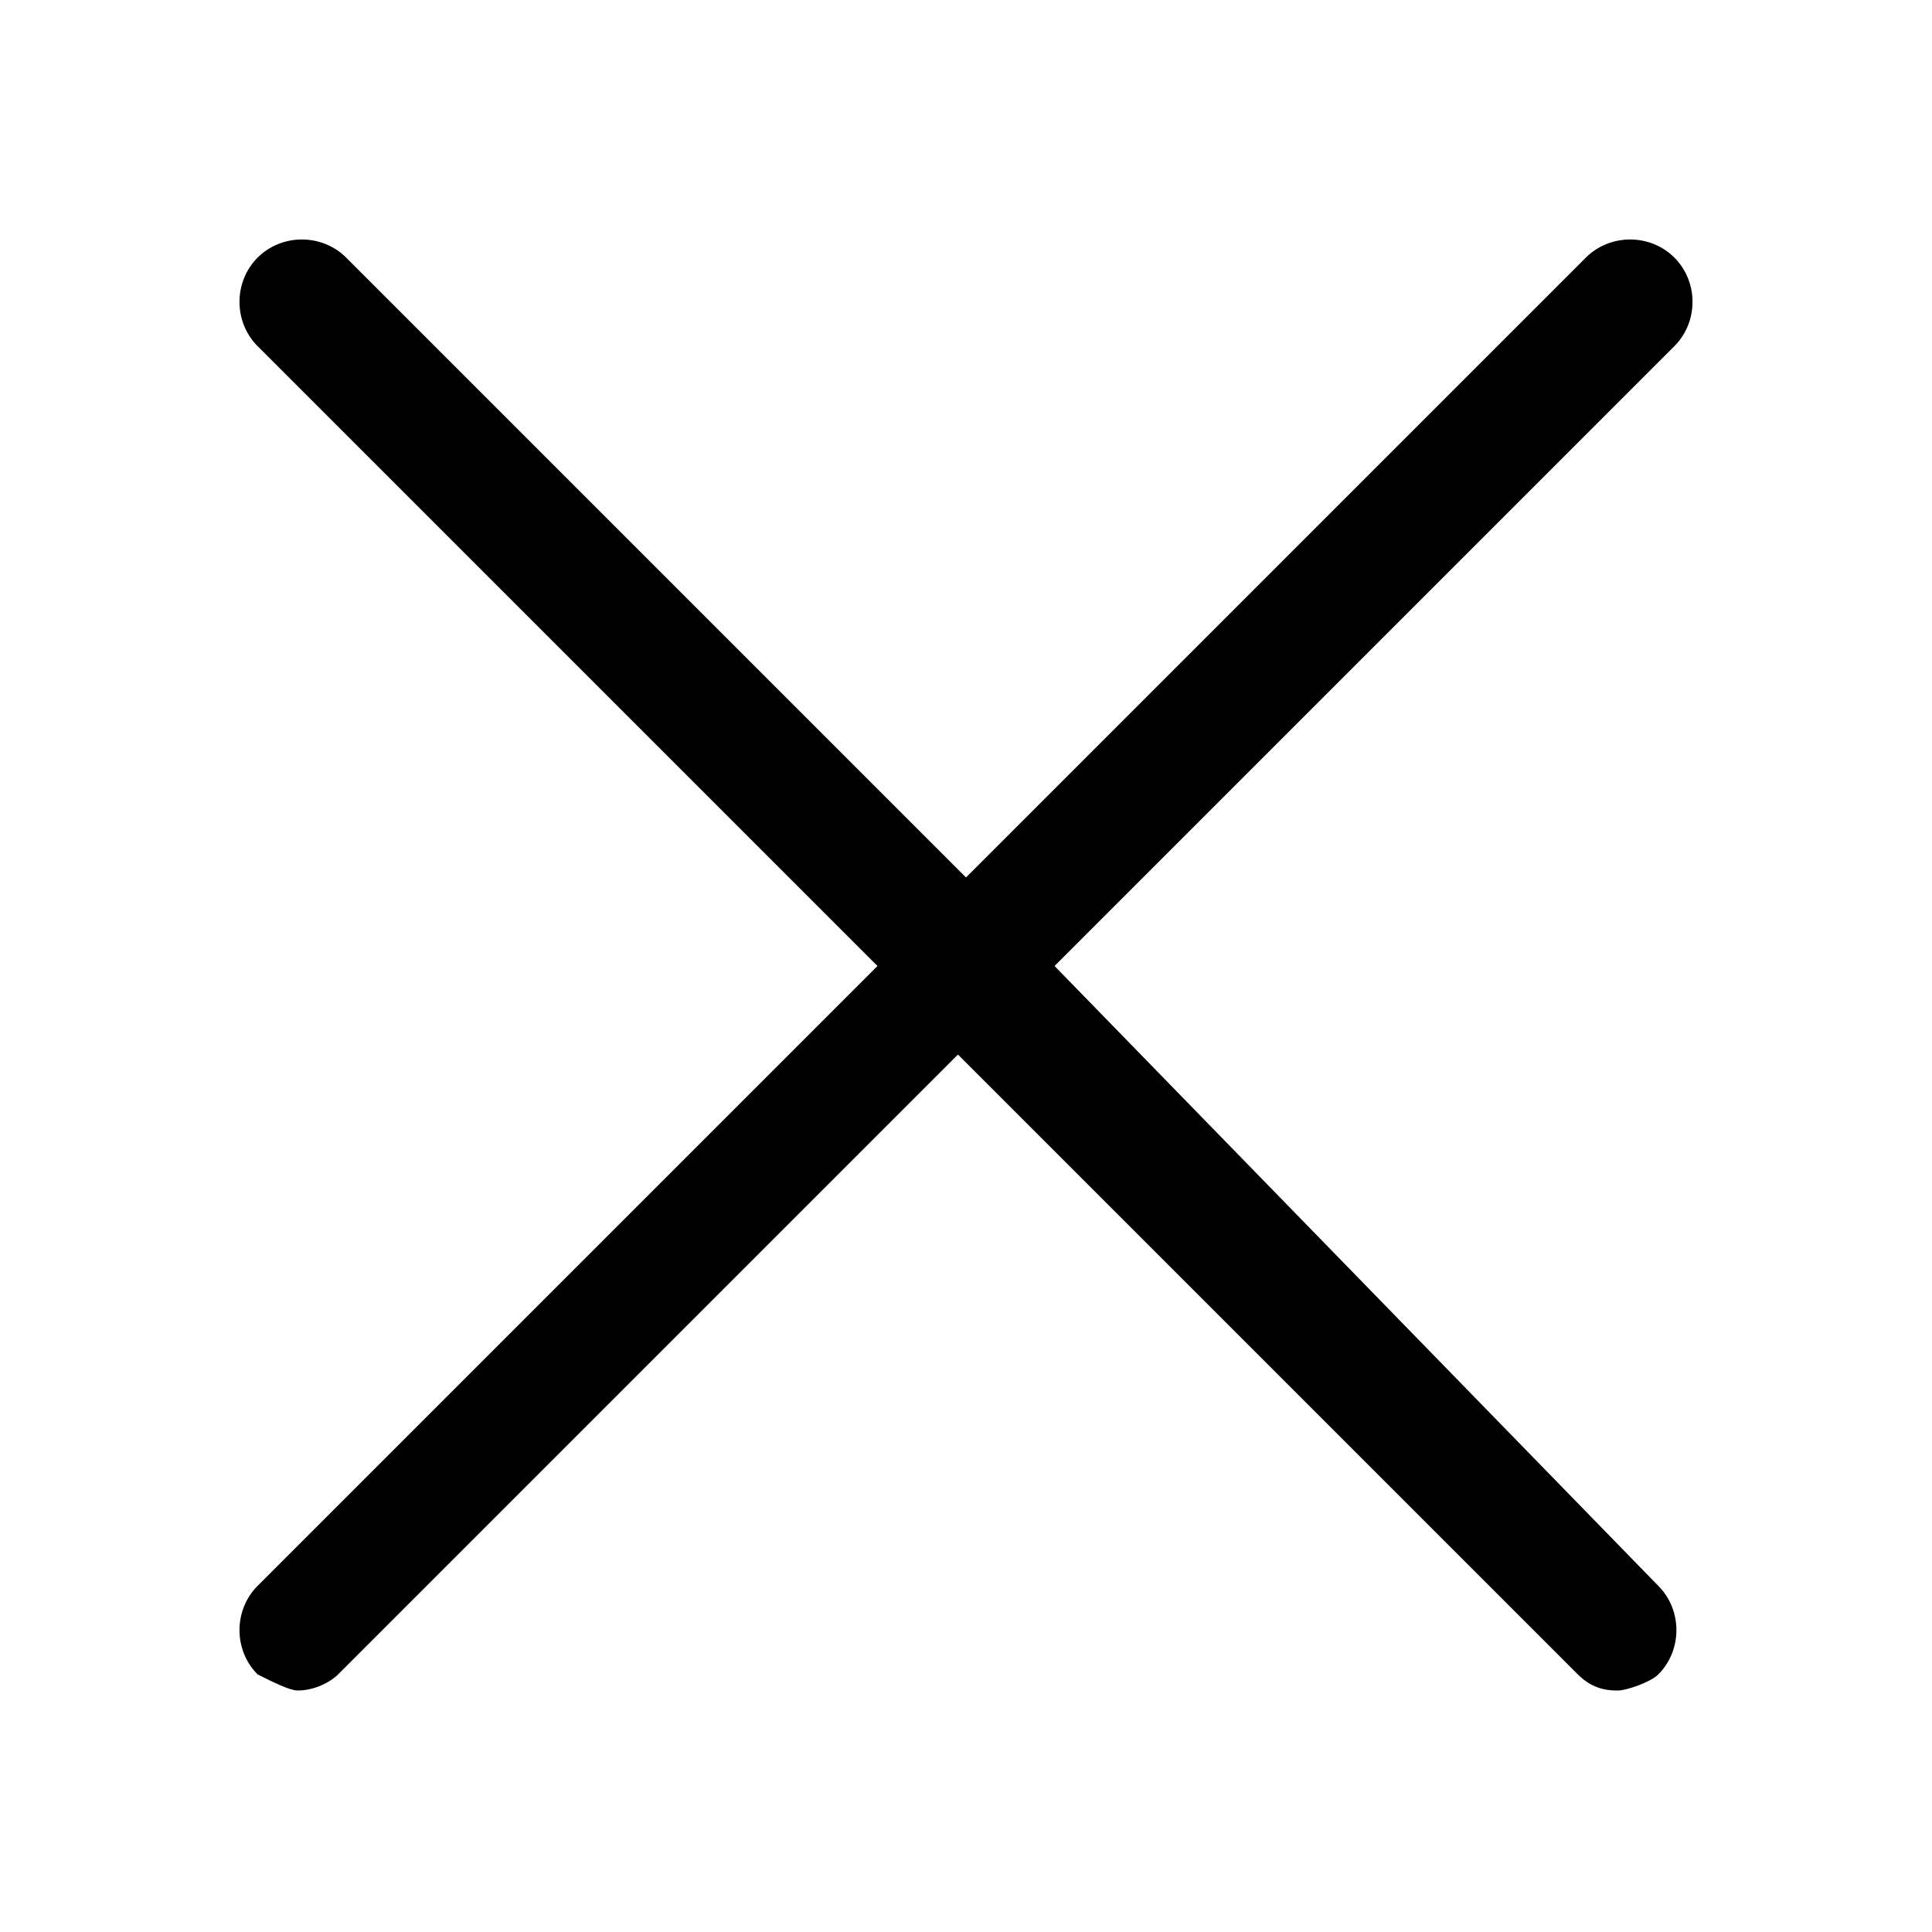
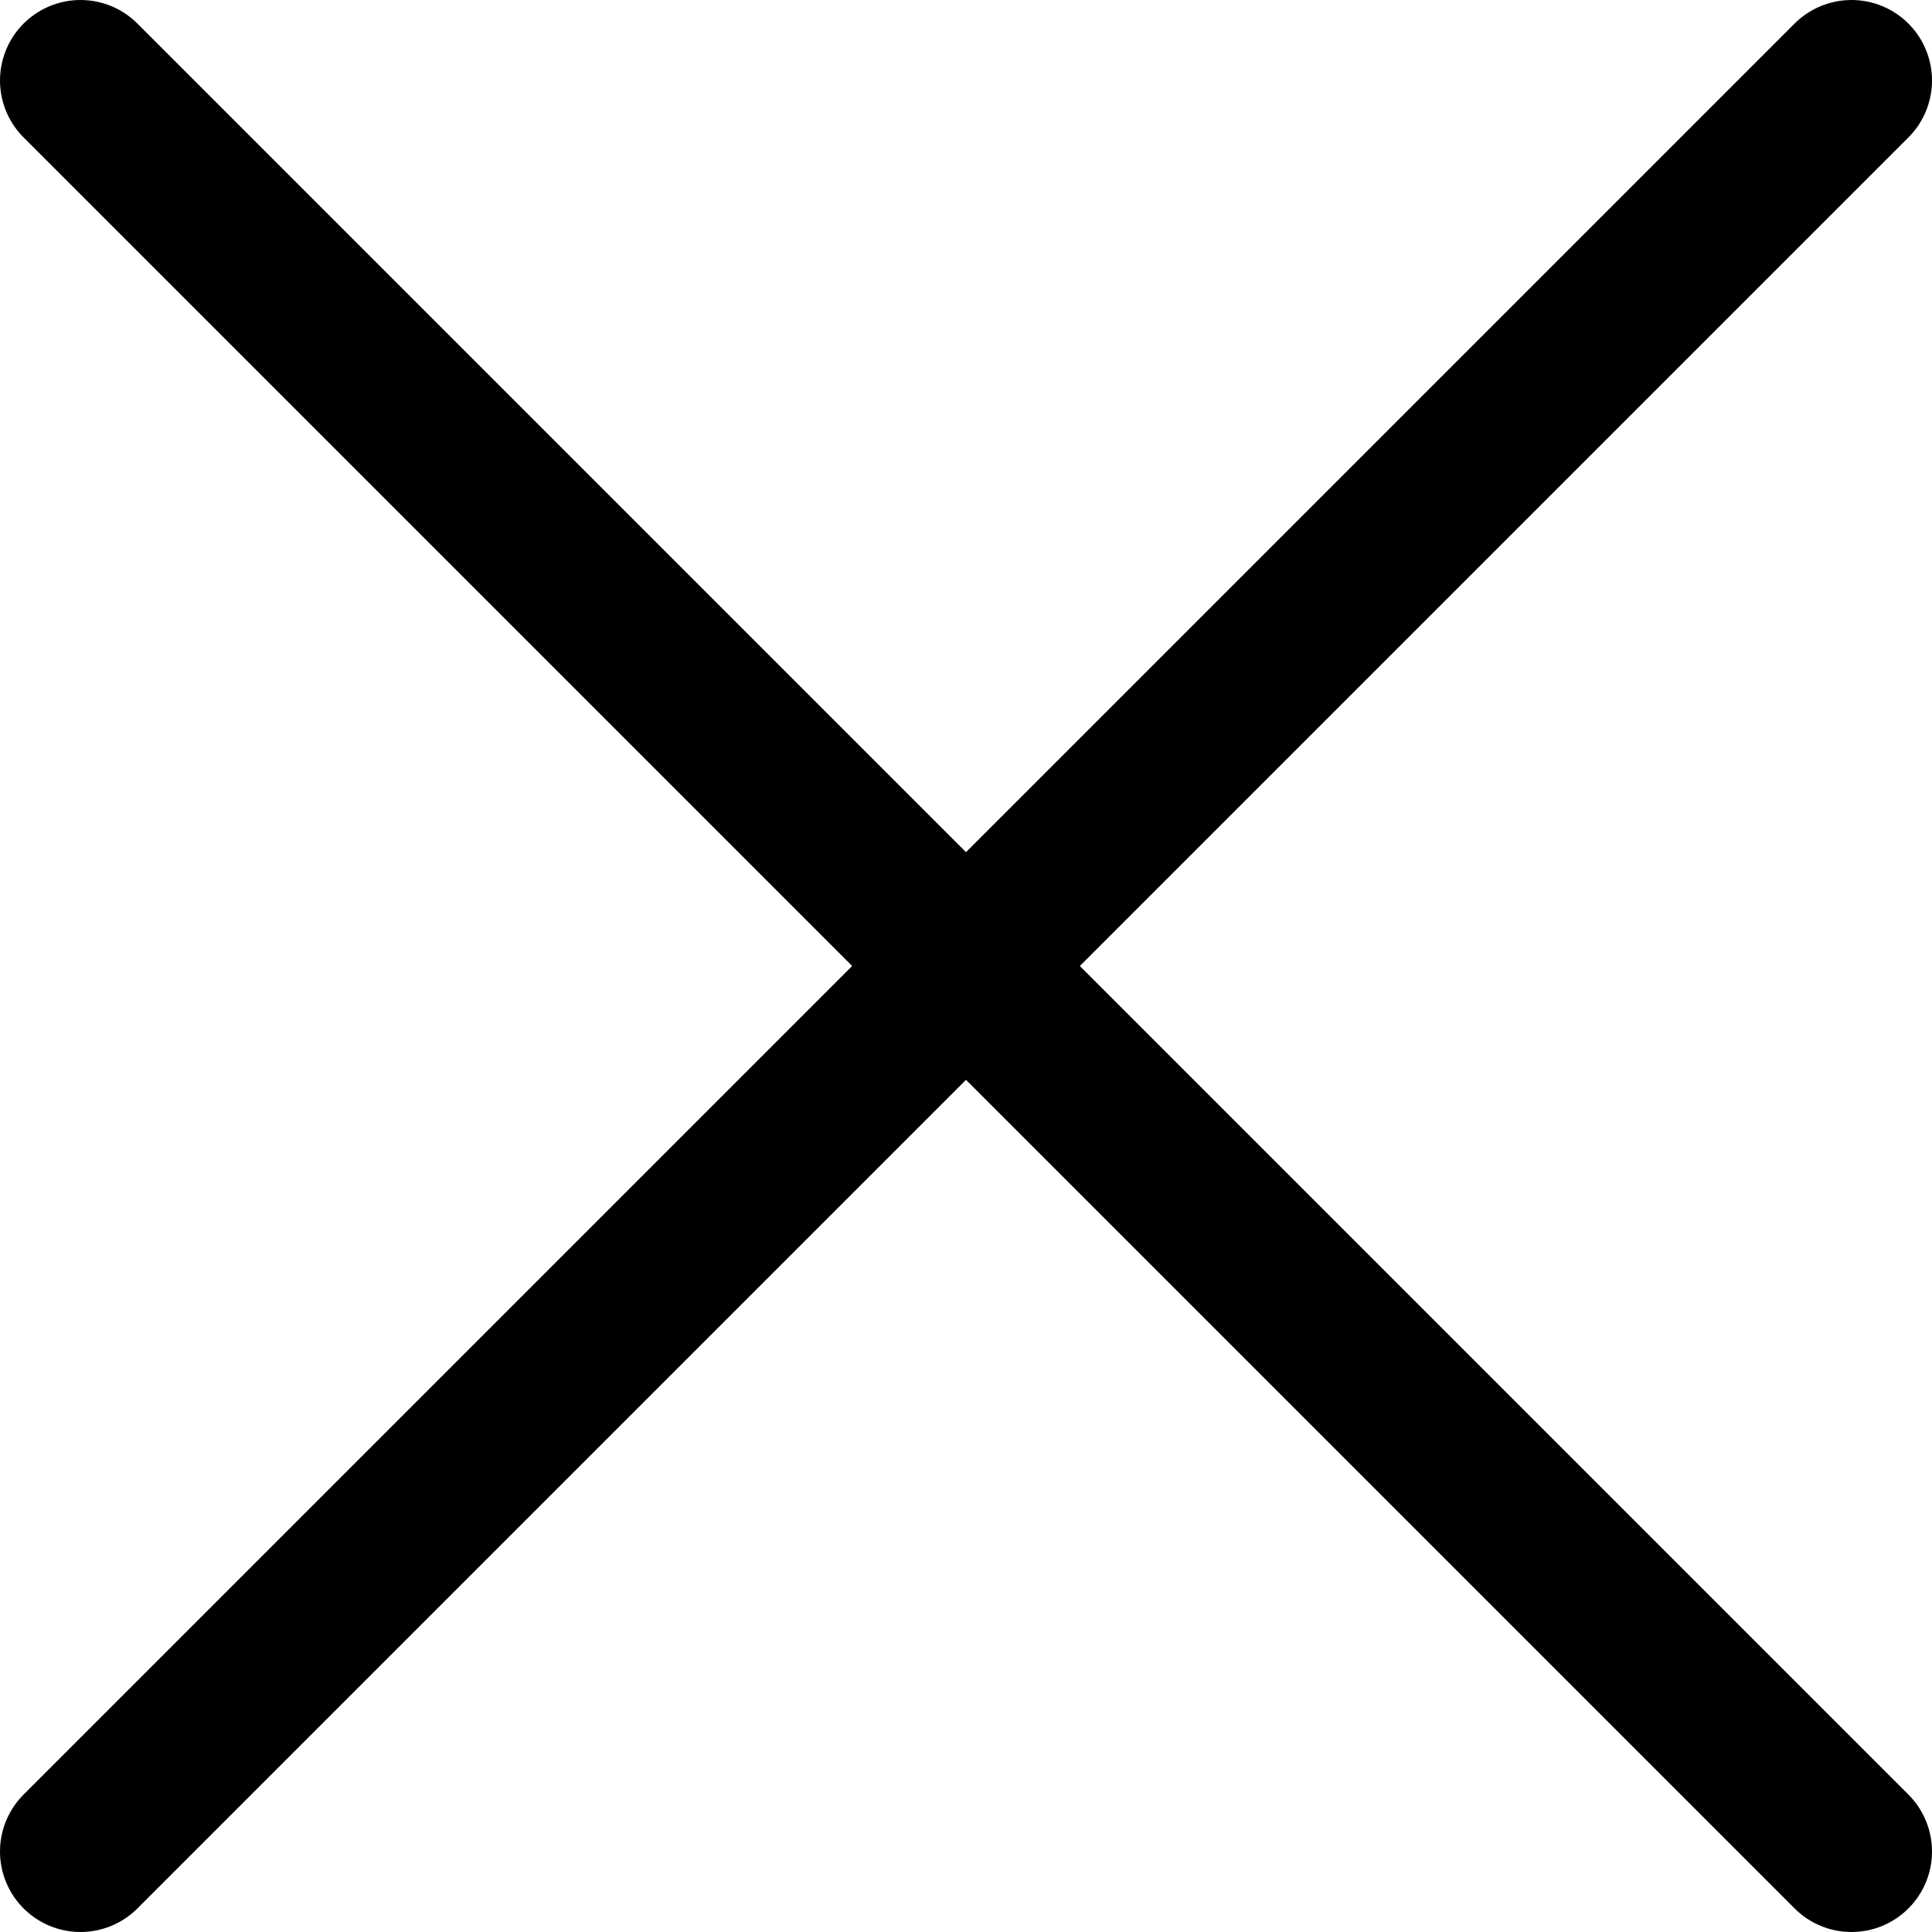
- <svg xmlns="http://www.w3.org/2000/svg" version="1.1" id="Filled_Icons" x="0px" y="0px" width="24px" height="24px" viewBox="0 0 24 24" enable-background="new 0 0 24 24" xml:space="preserve">
-   <path d="M13.1,12l7.7-7.7c0.3-0.3,0.3-0.8,0-1.1s-0.8-0.3-1.1,0L12,10.9L4.3,3.2C4,2.9,3.5,2.9,3.2,3.2S2.9,4,3.2,4.3l7.7,7.7   l-7.7,7.7c-0.3,0.3-0.3,0.8,0,1.1C3.4,20.9,3.6,21,3.7,21c0.2,0,0.4-0.1,0.5-0.2l7.7-7.7l7.7,7.7c0.2,0.2,0.4,0.2,0.5,0.2   s0.4-0.1,0.5-0.2c0.3-0.3,0.3-0.8,0-1.1L13.1,12z" />
+ <svg xmlns="http://www.w3.org/2000/svg" width="24" height="24" viewBox="0 0 24 24">
+   <g class="icon-stroke" stroke="#000000" fill="none" fill-rule="evenodd" stroke-width="2" transform="translate(1 1)" stroke-linecap="round" stroke-linejoin="round">
+     <path d="M22 0L0 22M0 0L22 22" />
+   </g>
</svg>
